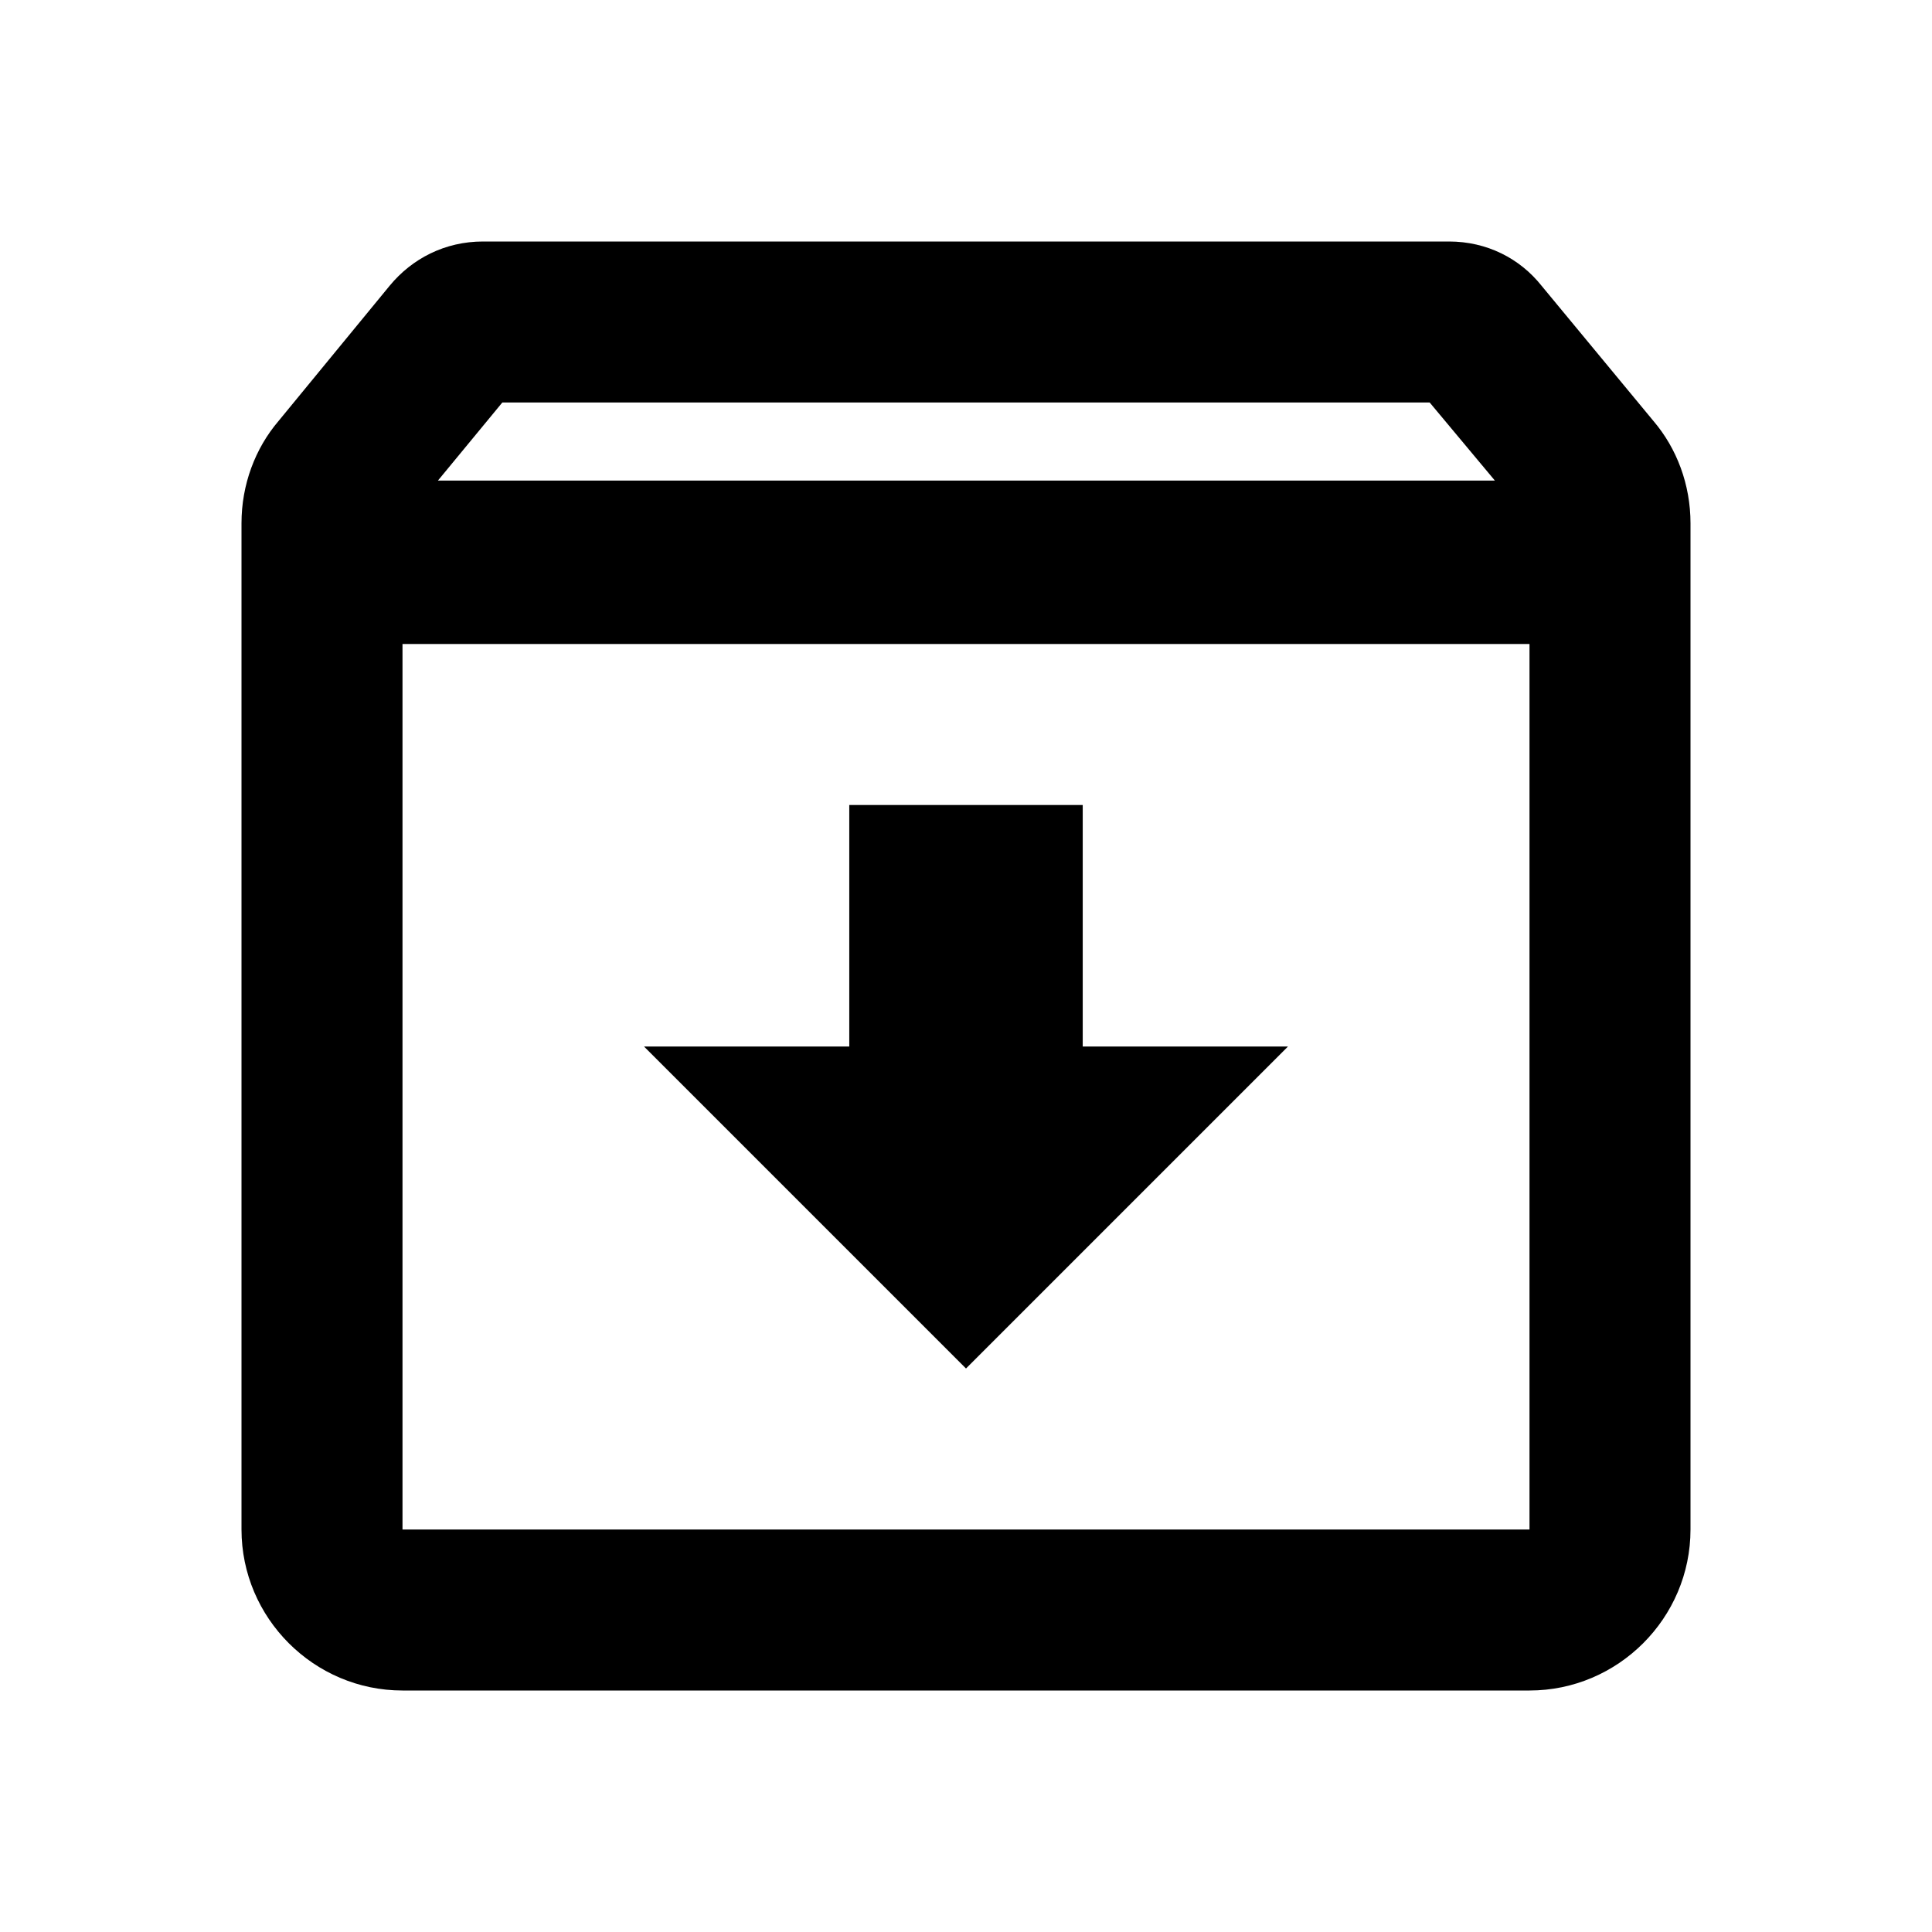
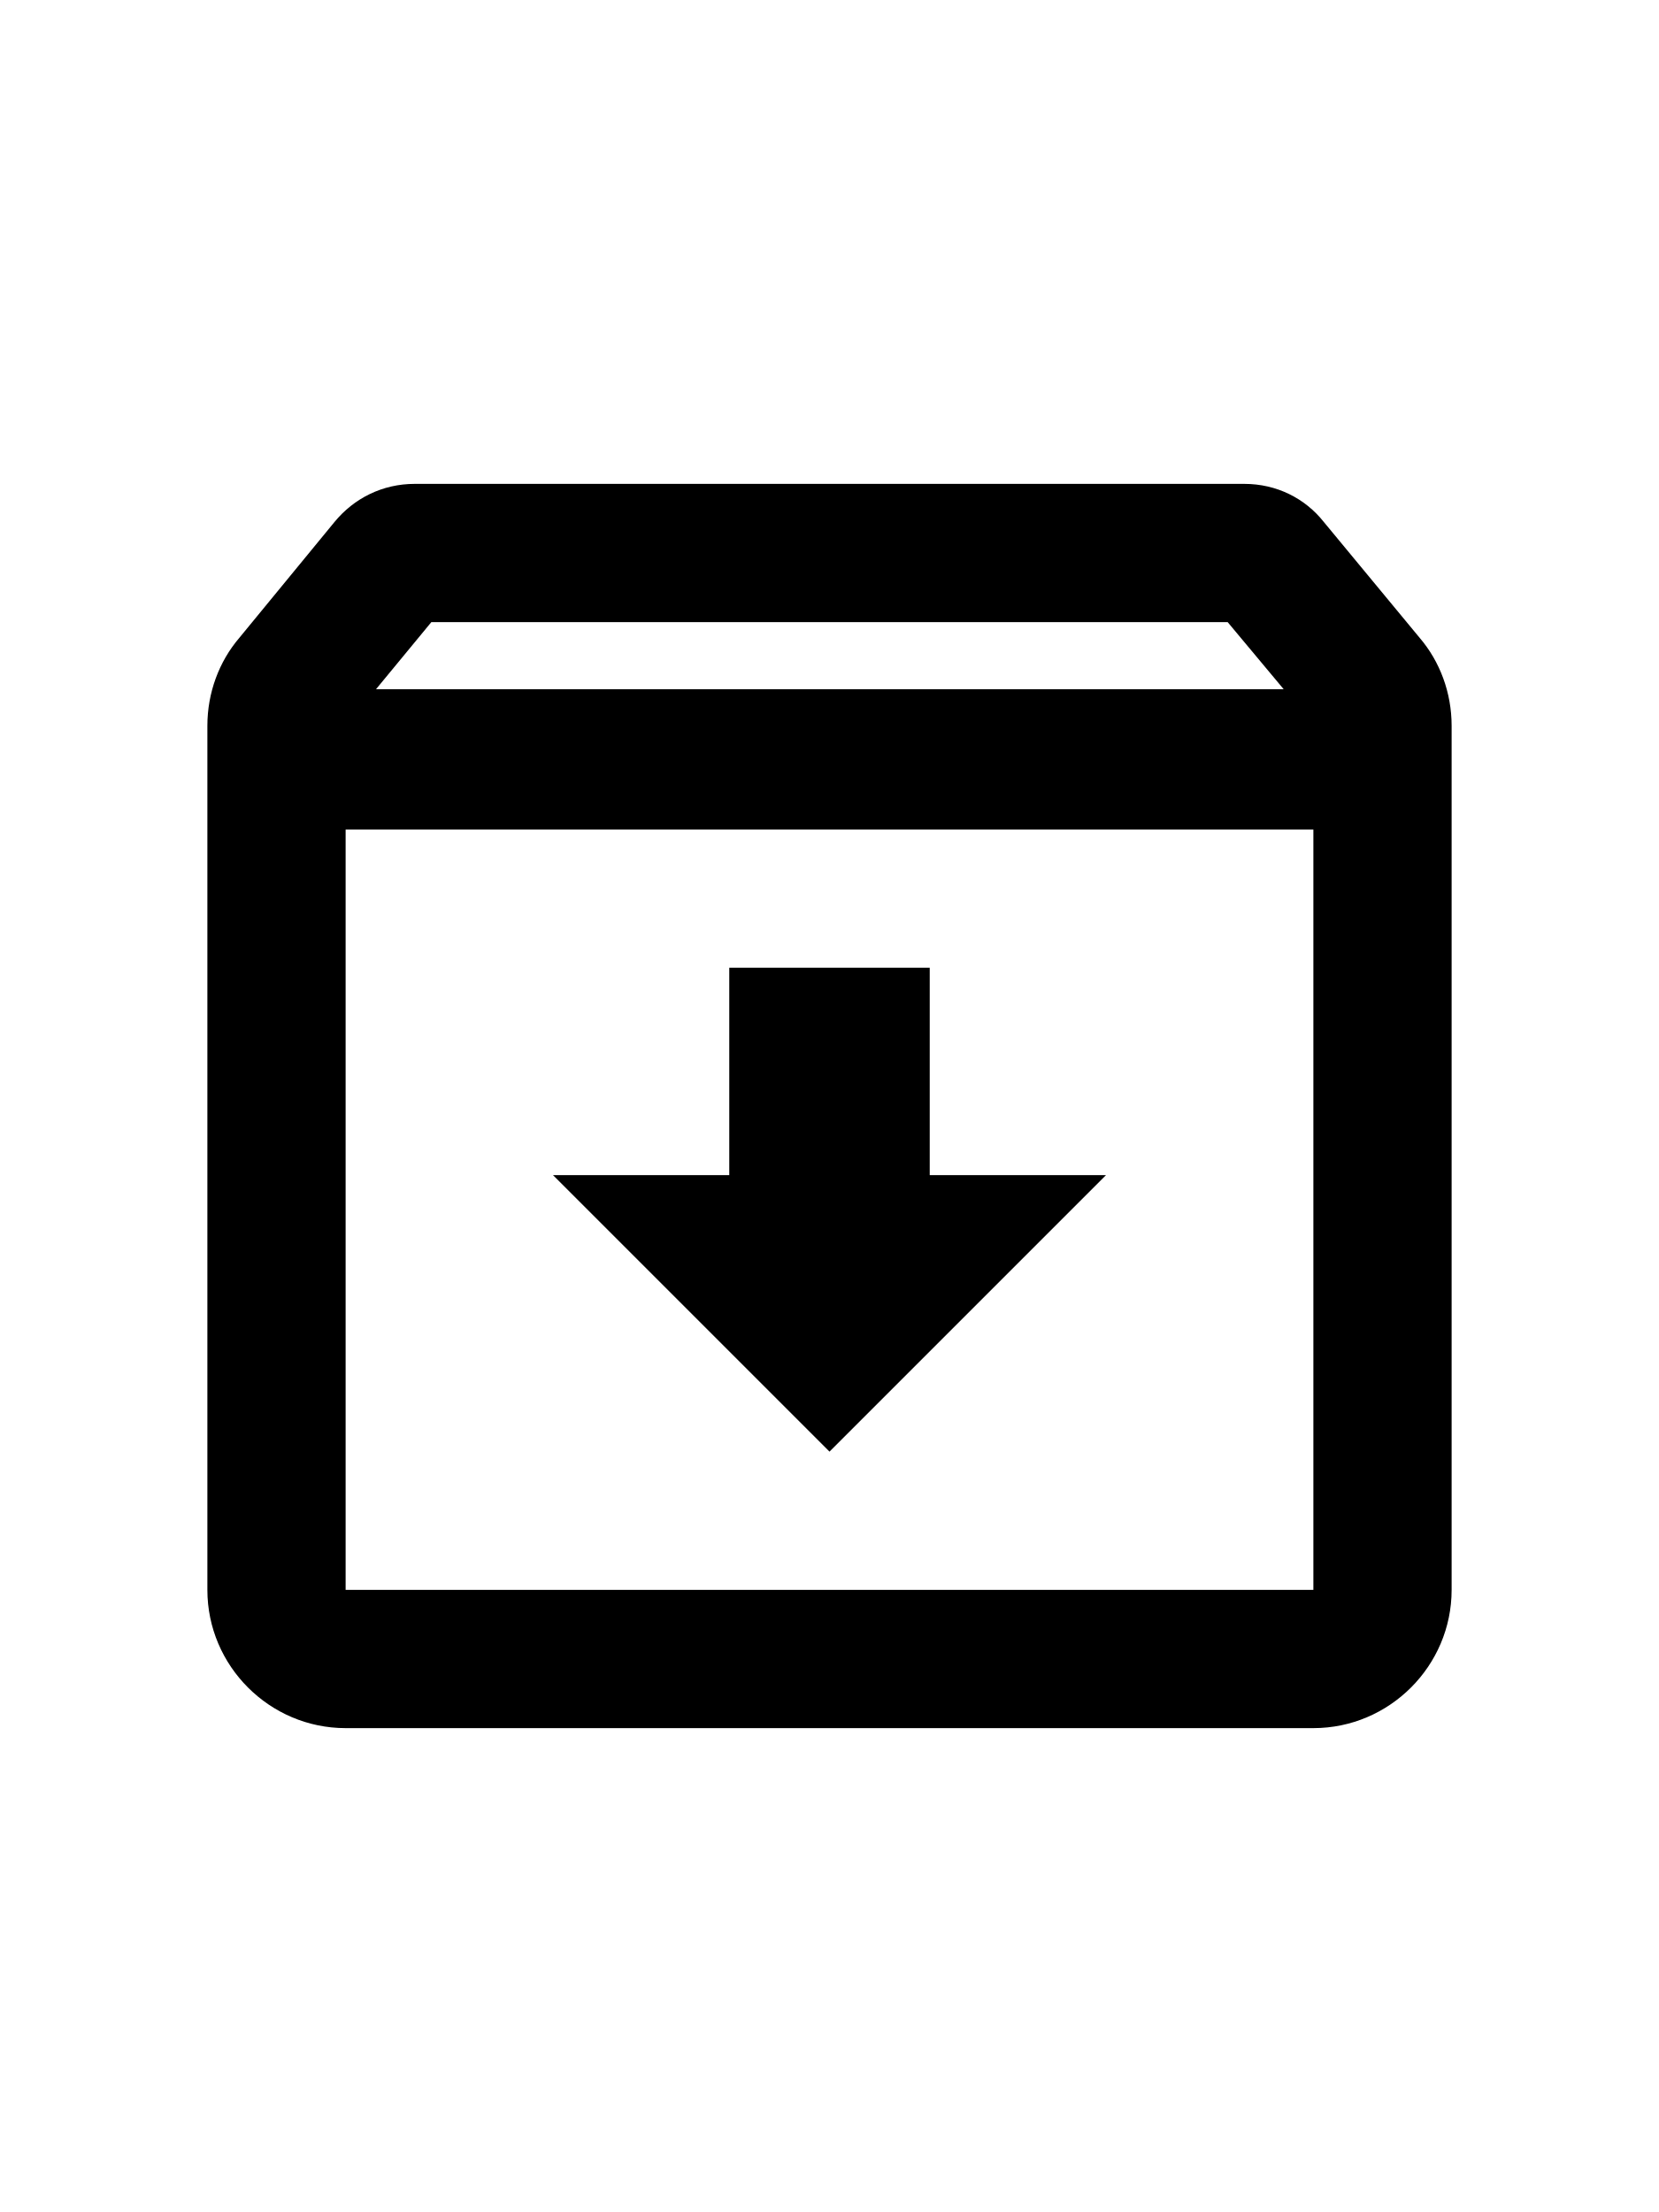
- <svg xmlns="http://www.w3.org/2000/svg" width="24" height="24" viewBox="0 0 24 24">
+ <svg xmlns="http://www.w3.org/2000/svg" width="18" height="24" viewBox="0 0 24 24">
  <path fill="none" d="M0 0h24v24H0V0z" />
  <path d="M20.54 5.23l-1.39-1.68C18.88 3.21 18.47 3 18 3H6c-.47 0-.88.21-1.16.55L3.46 5.23C3.17 5.57 3 6.02 3 6.5V19c0 1.1.9 2 2 2h14c1.1 0 2-.9 2-2V6.5c0-.48-.17-.93-.46-1.27zM6.24 5h11.52l.81.97H5.44l.8-.97zM5 19V8h14v11H5zm8.45-9h-2.9v3H8l4 4 4-4h-2.55z" />
</svg>
